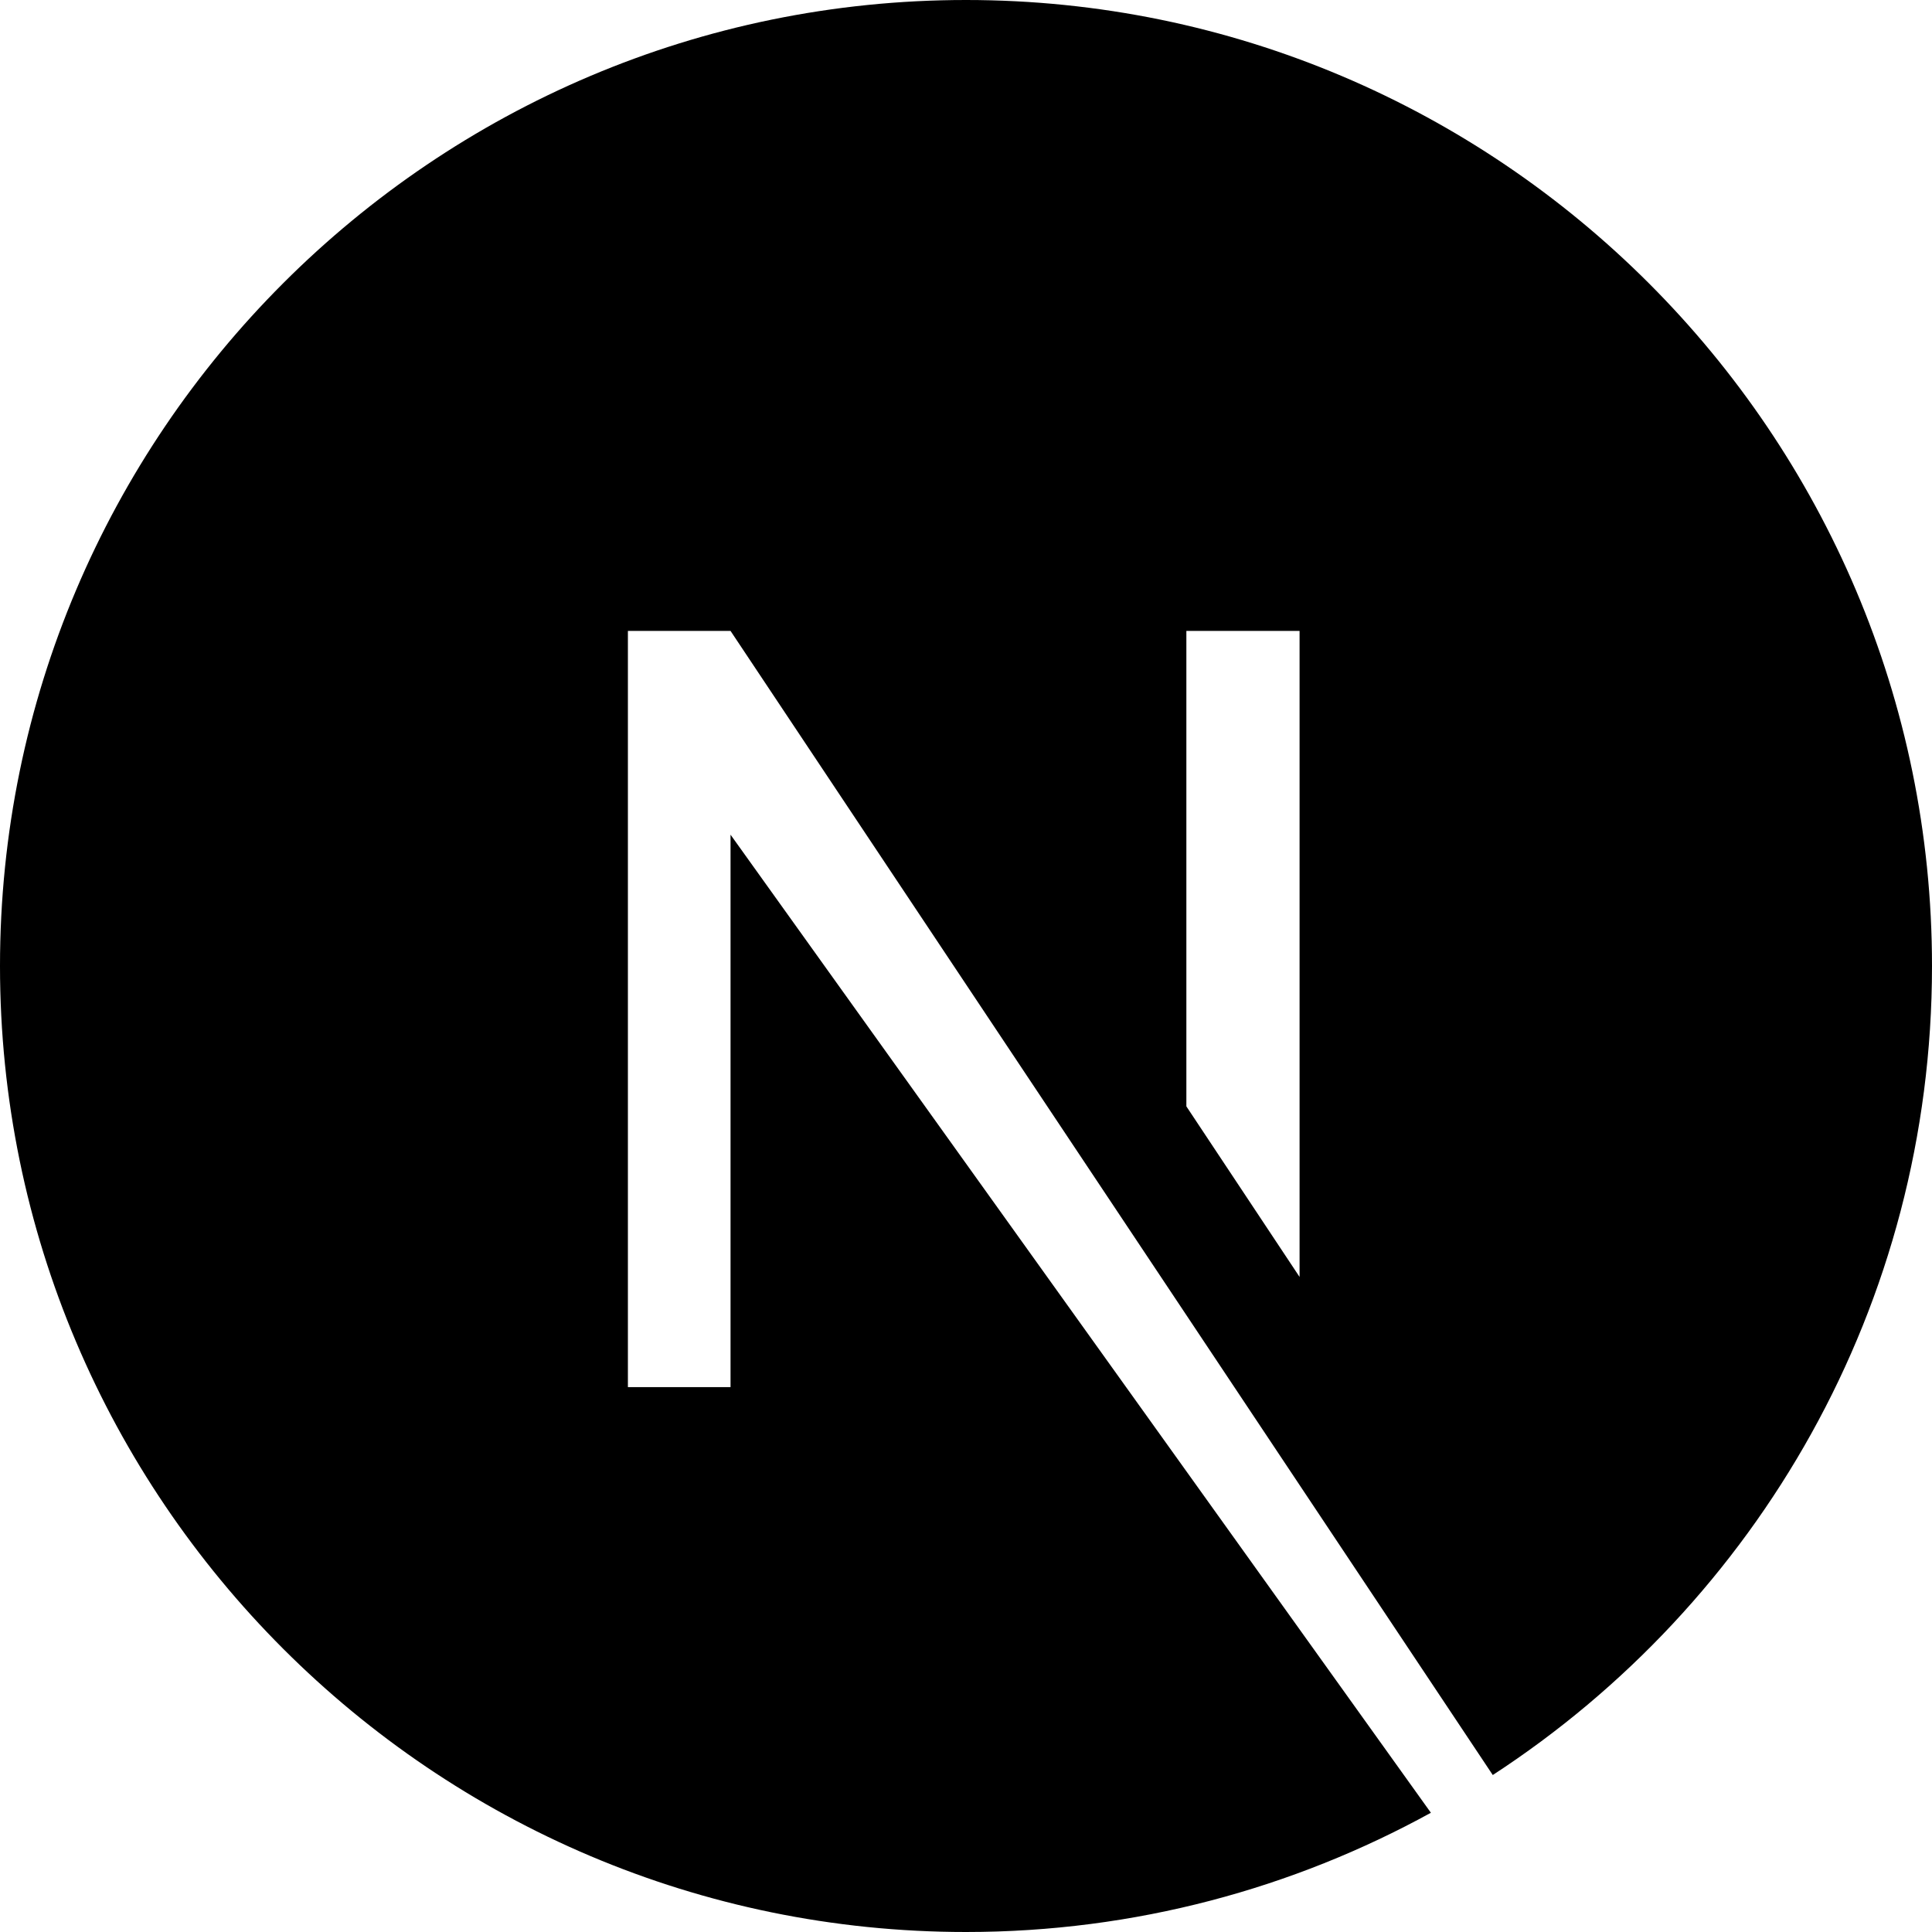
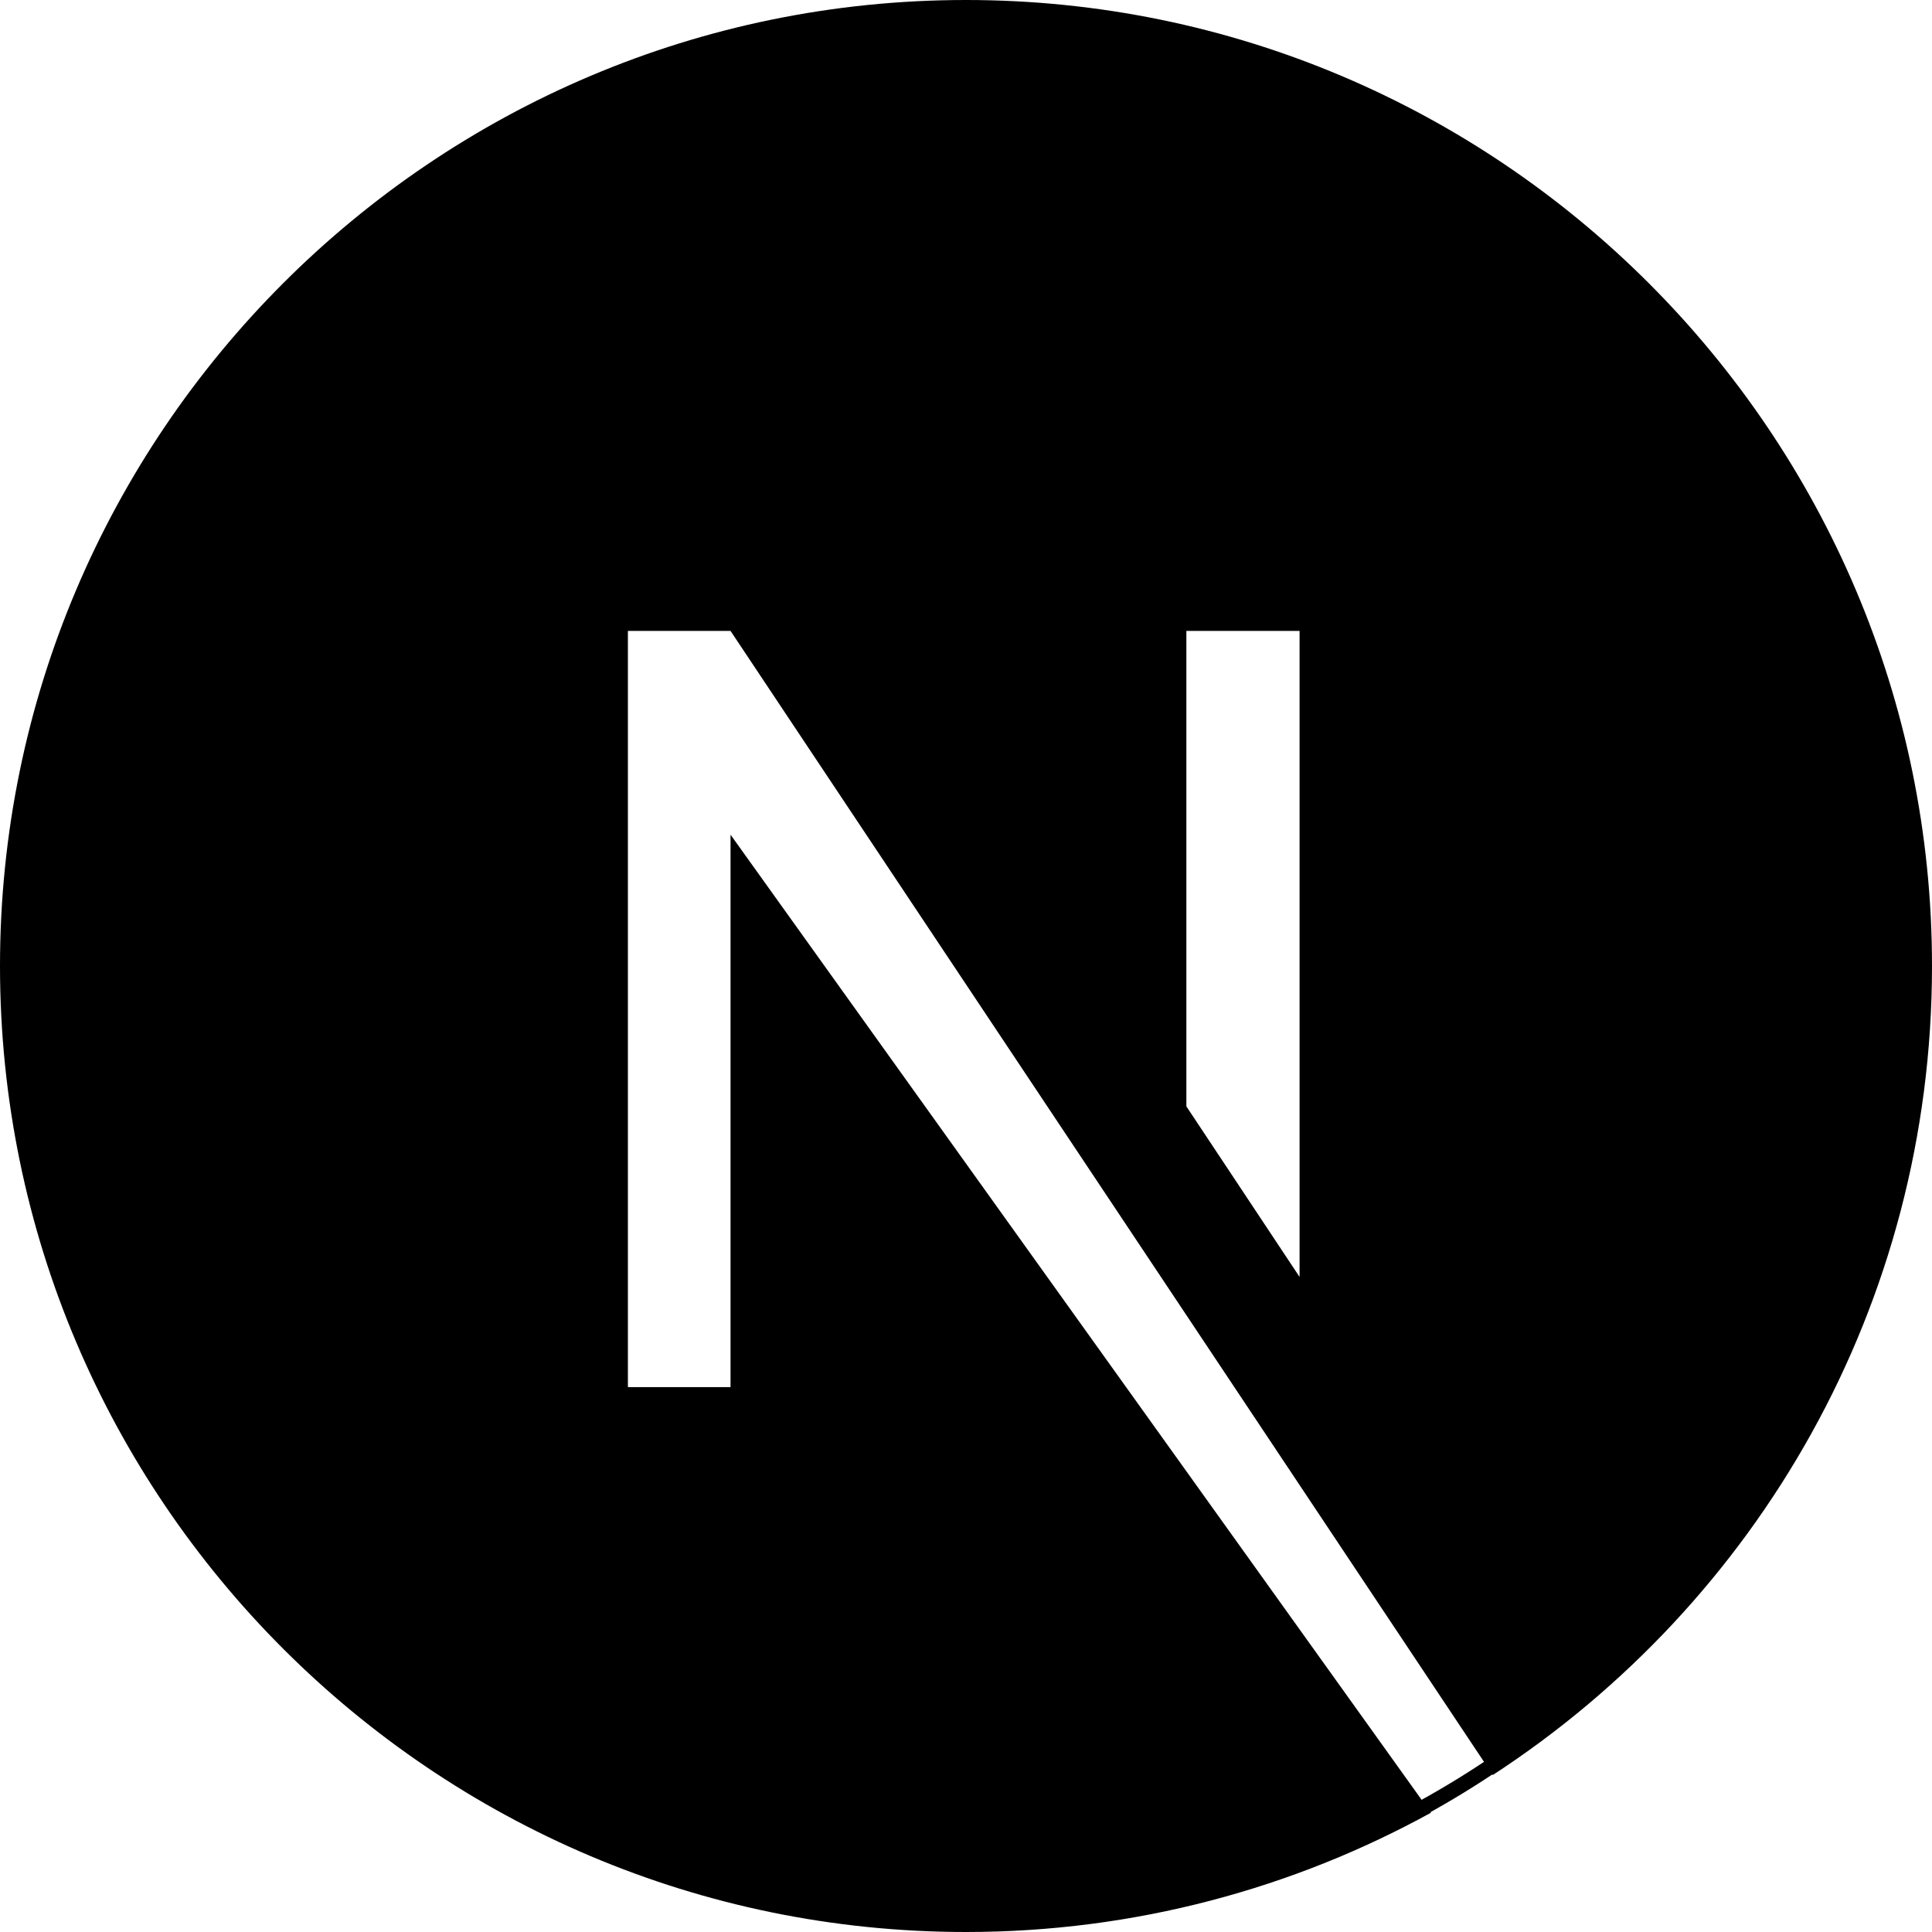
<svg xmlns="http://www.w3.org/2000/svg" viewBox="0 0 128 128">
-   <path d="M64 0C28.7 0 0 28.7 0 64s28.7 64 64 64c11.2 0 21.7-2.9 30.8-7.9L48.4 55.3v36.6h-6.8V41.8h6.8l50.5 75.8C116.4 106.2 128 86.5 128 64c0-35.3-28.7-64-64-64zm22.1 84.6l-7.5-11.3V41.8h7.5v42.8z" />
+   <ellipse style="stroke: rgb(0, 0, 0); fill: rgb(255, 255, 255);" cx="65.057" cy="65.578" rx="61.102" ry="61.682" transform="matrix(1, 0, 0, 1, 0, 1.7763568394002505e-15)" />
+   <path d="M64 0C28.7 0 0 28.7 0 64s28.7 64 64 64c11.2 0 21.7-2.9 30.8-7.9L48.4 55.3v36.6h-6.8V41.8h6.8l50.5 75.8C116.4 106.2 128 86.5 128 64c0-35.3-28.7-64-64-64zm22.1 84.6l-7.5-11.3V41.8h7.5v42.8z" transform="matrix(1, 0, 0, 1, 0, 1.7763568394002505e-15)" />
</svg>
